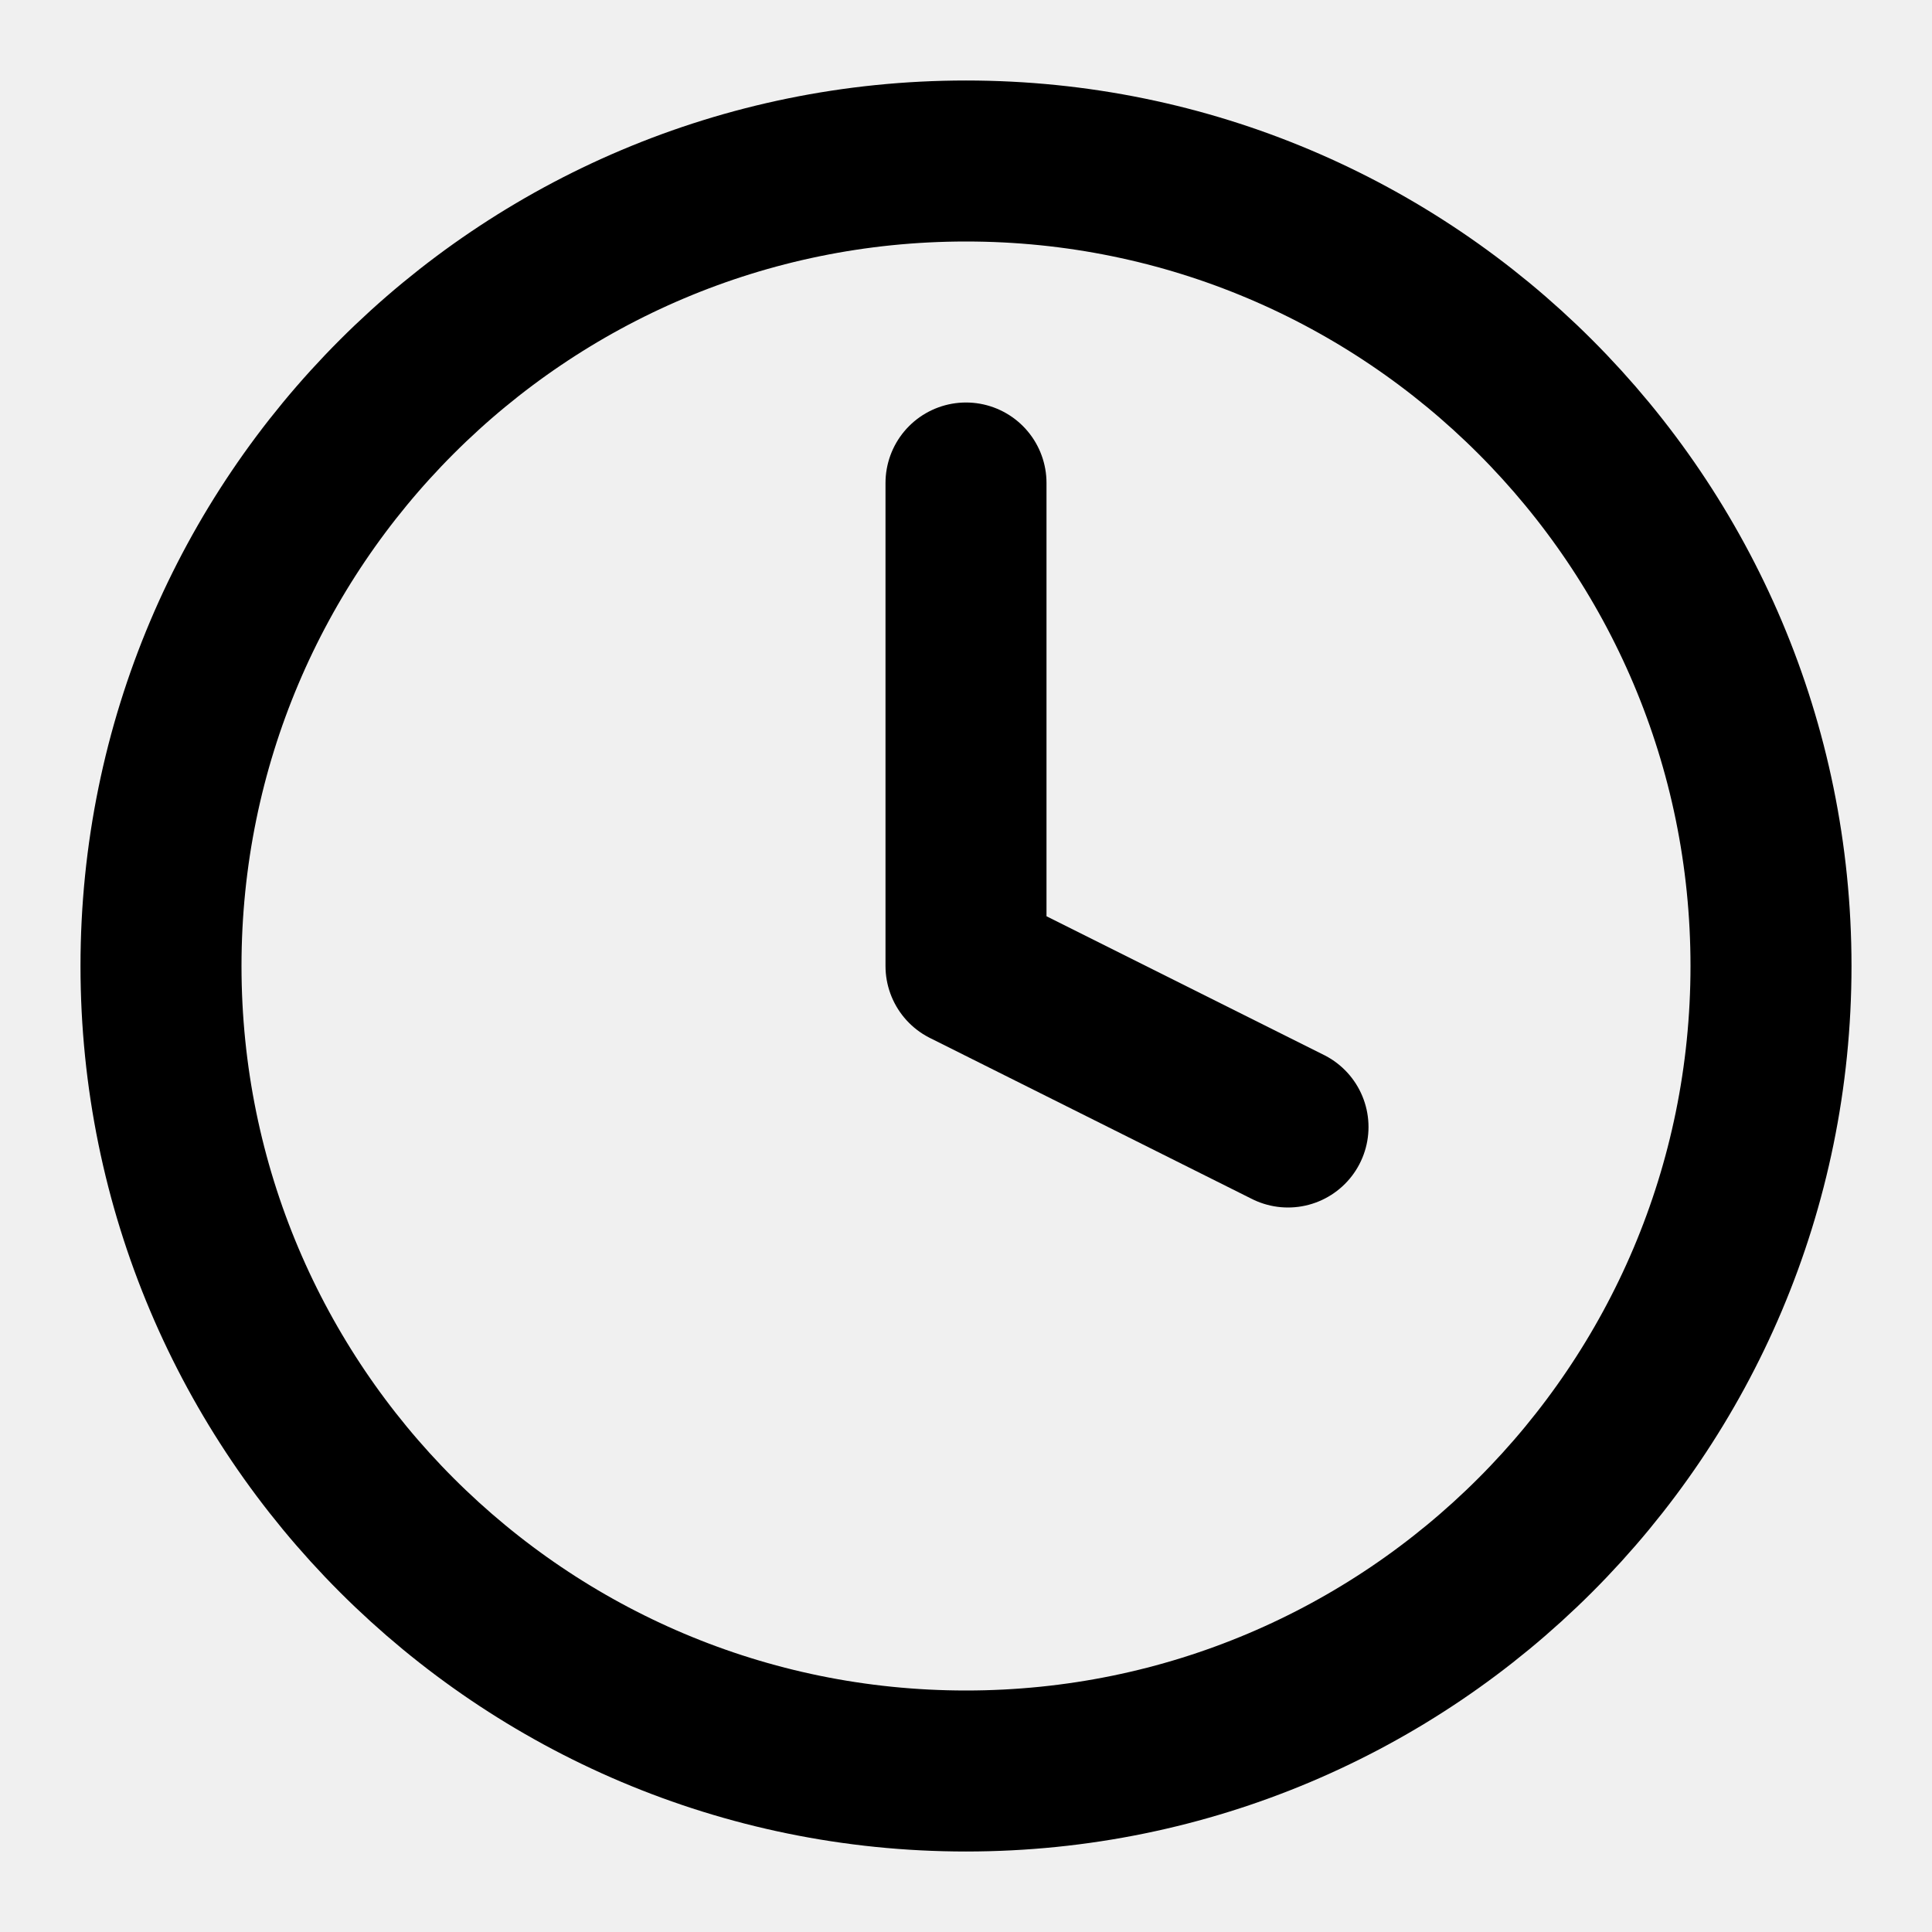
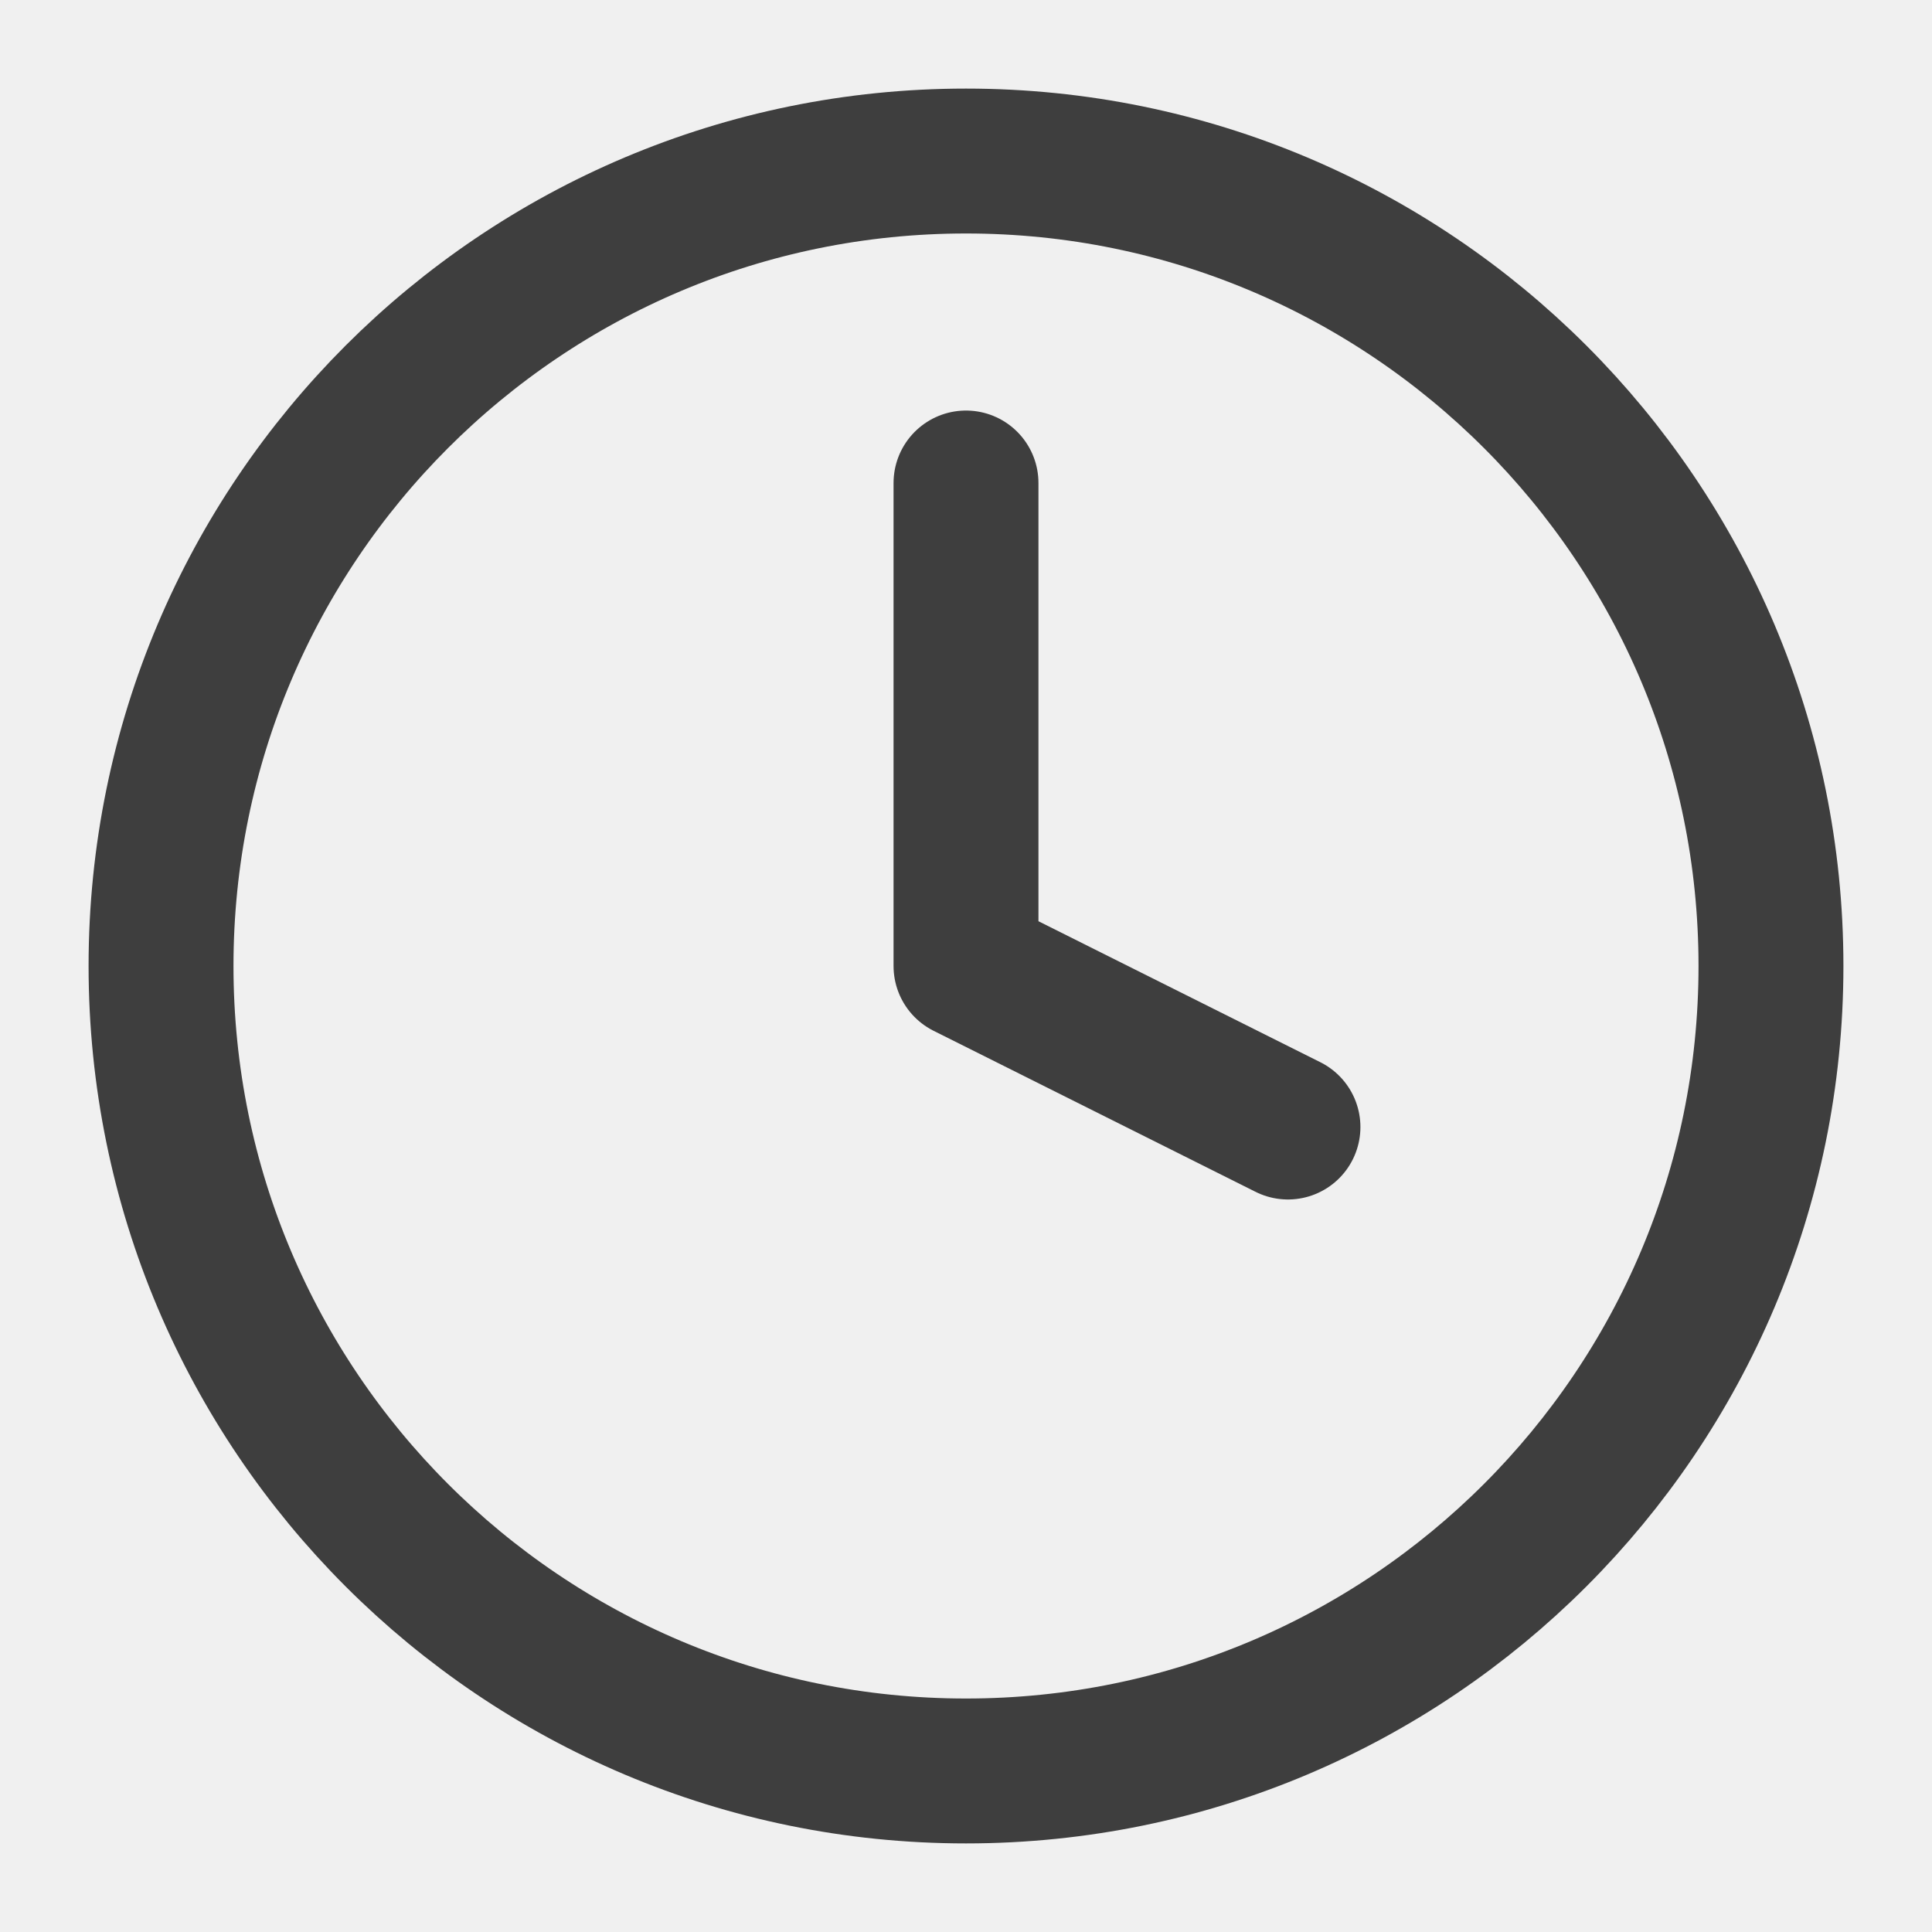
- <svg xmlns="http://www.w3.org/2000/svg" viewBox="0 0 24 24" width="24" height="24" class="main-grid-item-icon" fill="none" stroke="black" stroke-linecap="round" stroke-linejoin="round" stroke-width="2">
-   <circle cx="12" cy="12" r="10" />
-   <polyline points="12 6 12 12 16 14" />
+ <svg xmlns="http://www.w3.org/2000/svg" width="20" height="20" viewBox="0 0 20 20" fill="none">
+   <g clip-path="url(#clip0_35_112)">
+     <path d="M10 18.333C14.602 18.333 18.333 14.602 18.333 10C18.333 5.398 14.602 1.667 10 1.667C5.398 1.667 1.667 5.398 1.667 10C1.667 14.602 5.398 18.333 10 18.333Z" stroke="#3E3E3E" stroke-width="1.5" stroke-linecap="round" stroke-linejoin="round" />
+     <path d="M10 5V10L13.333 11.667" stroke="#3E3E3E" stroke-width="1.5" stroke-linecap="round" stroke-linejoin="round" />
+   </g>
+   <defs>
+     <clipPath id="clip0_35_112">
+       <rect width="20" height="20" fill="white" />
+     </clipPath>
+   </defs>
</svg>
